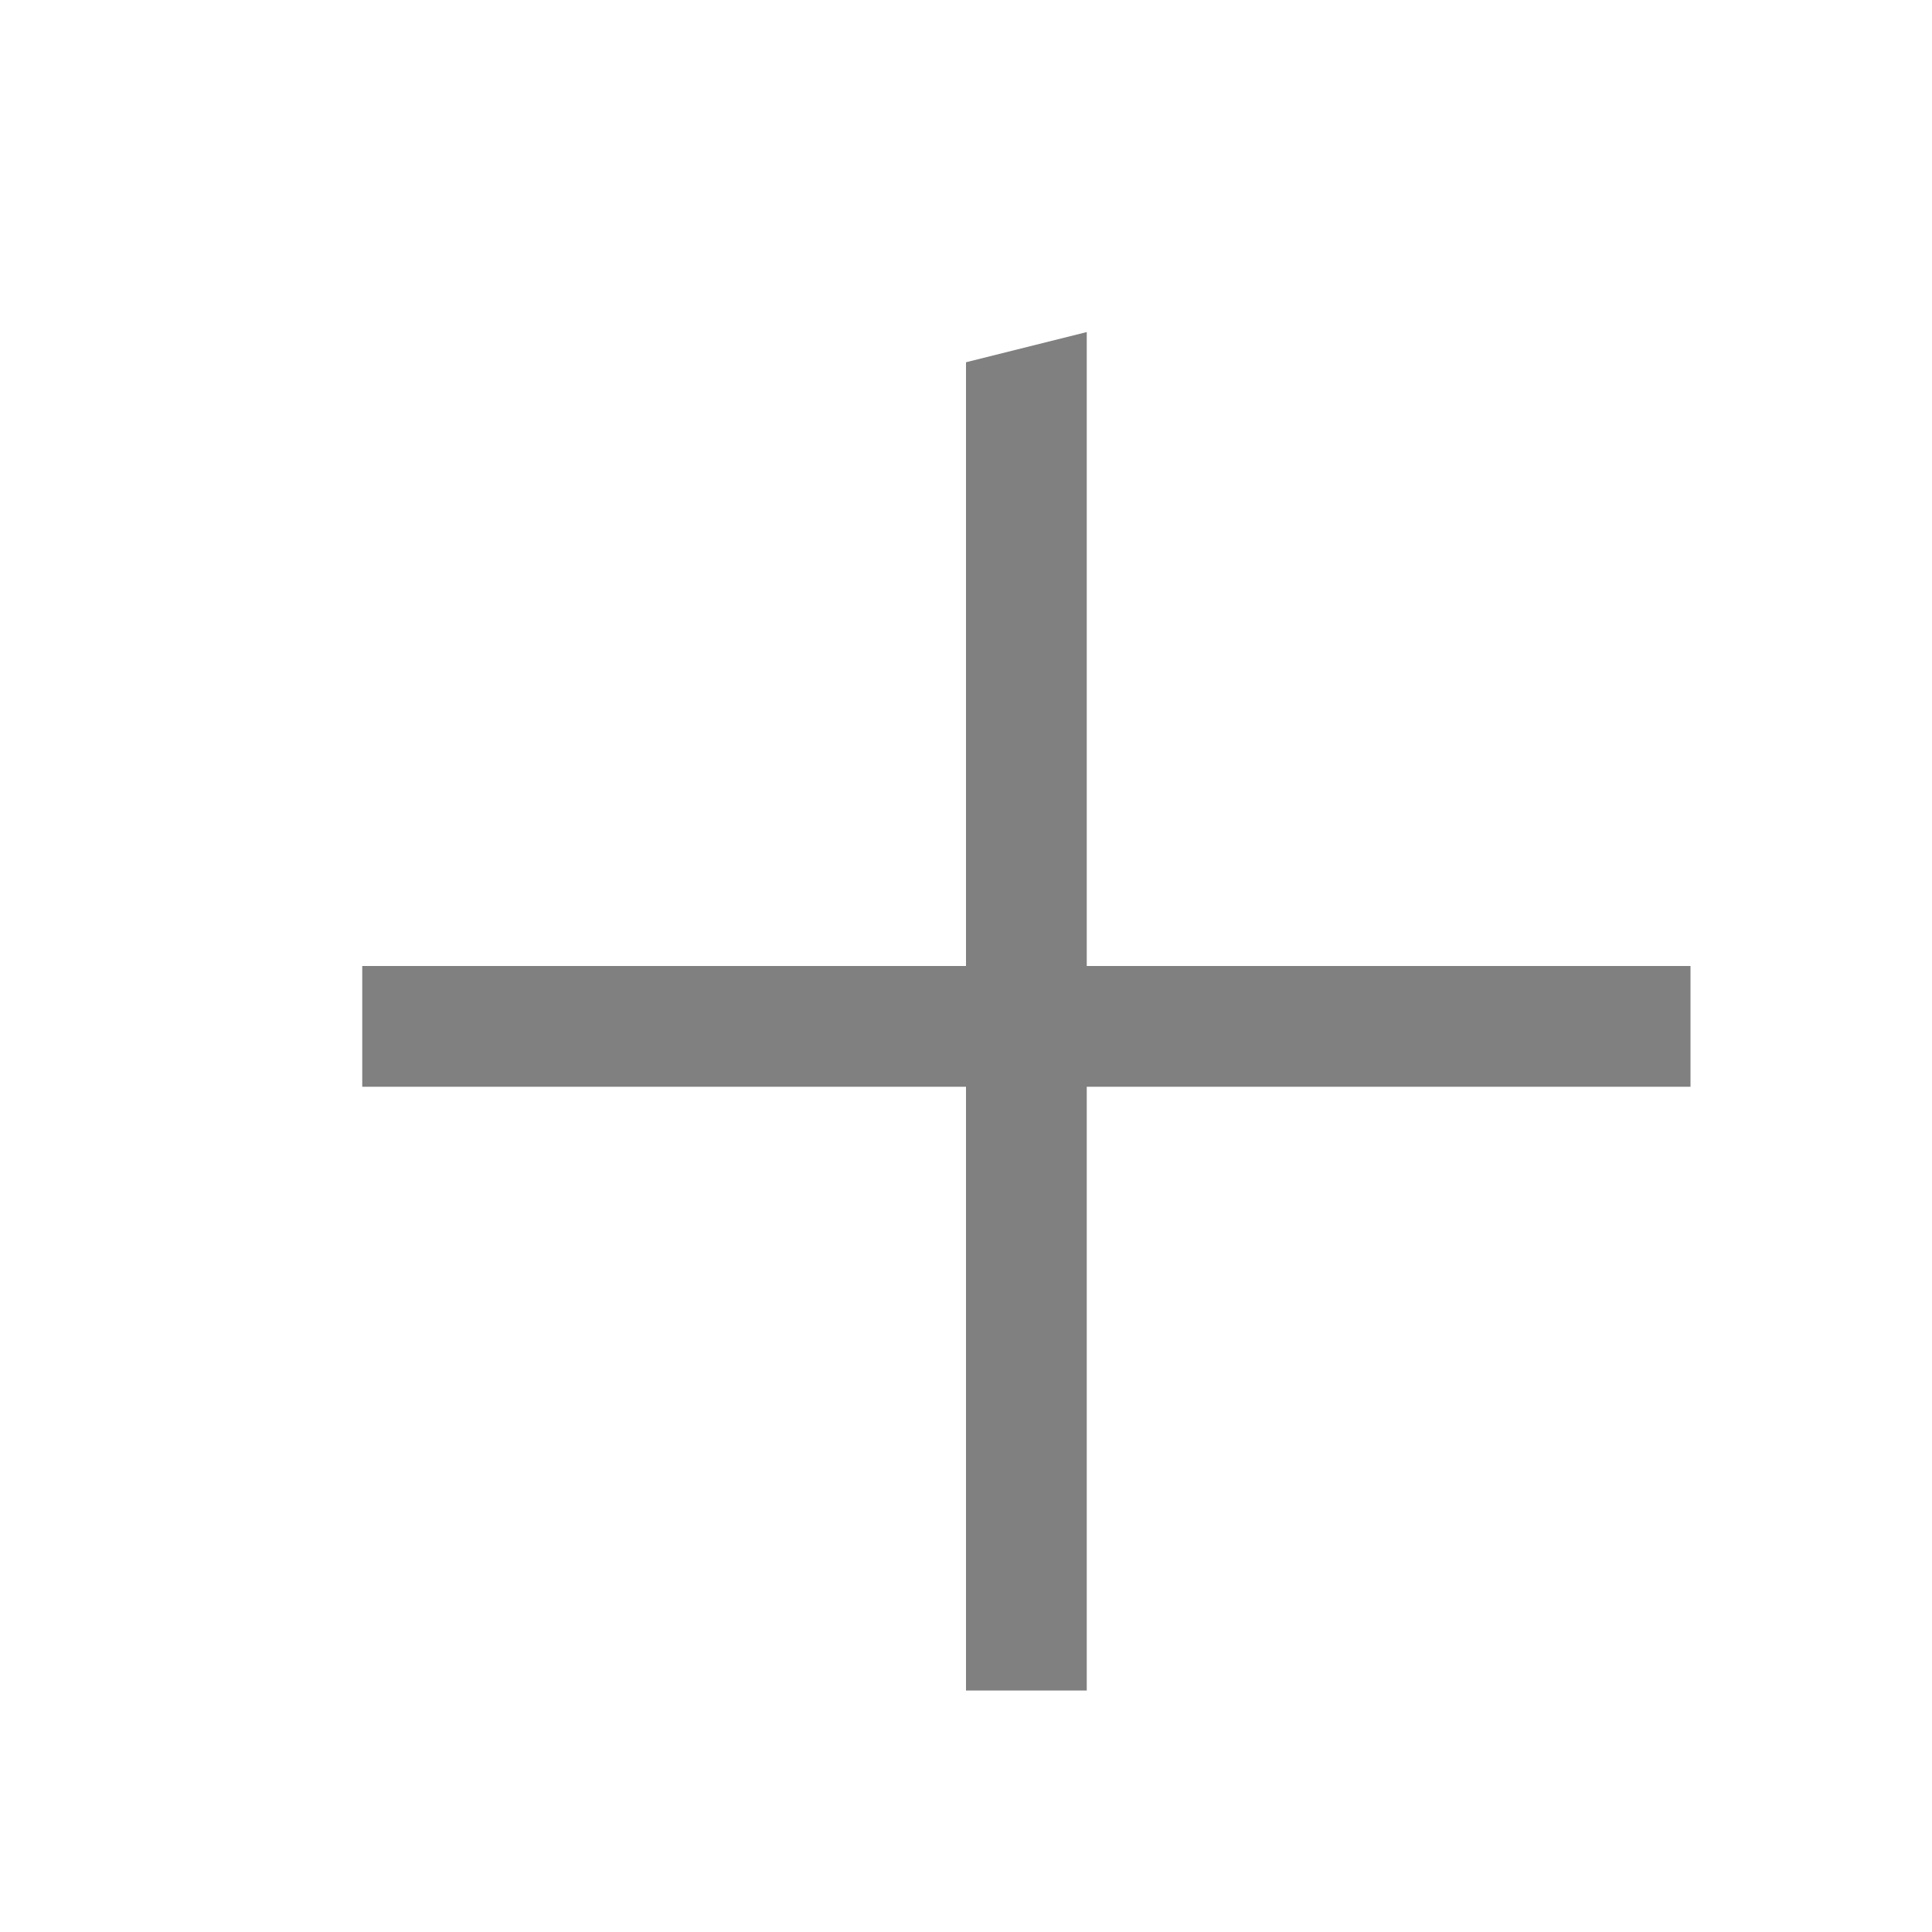
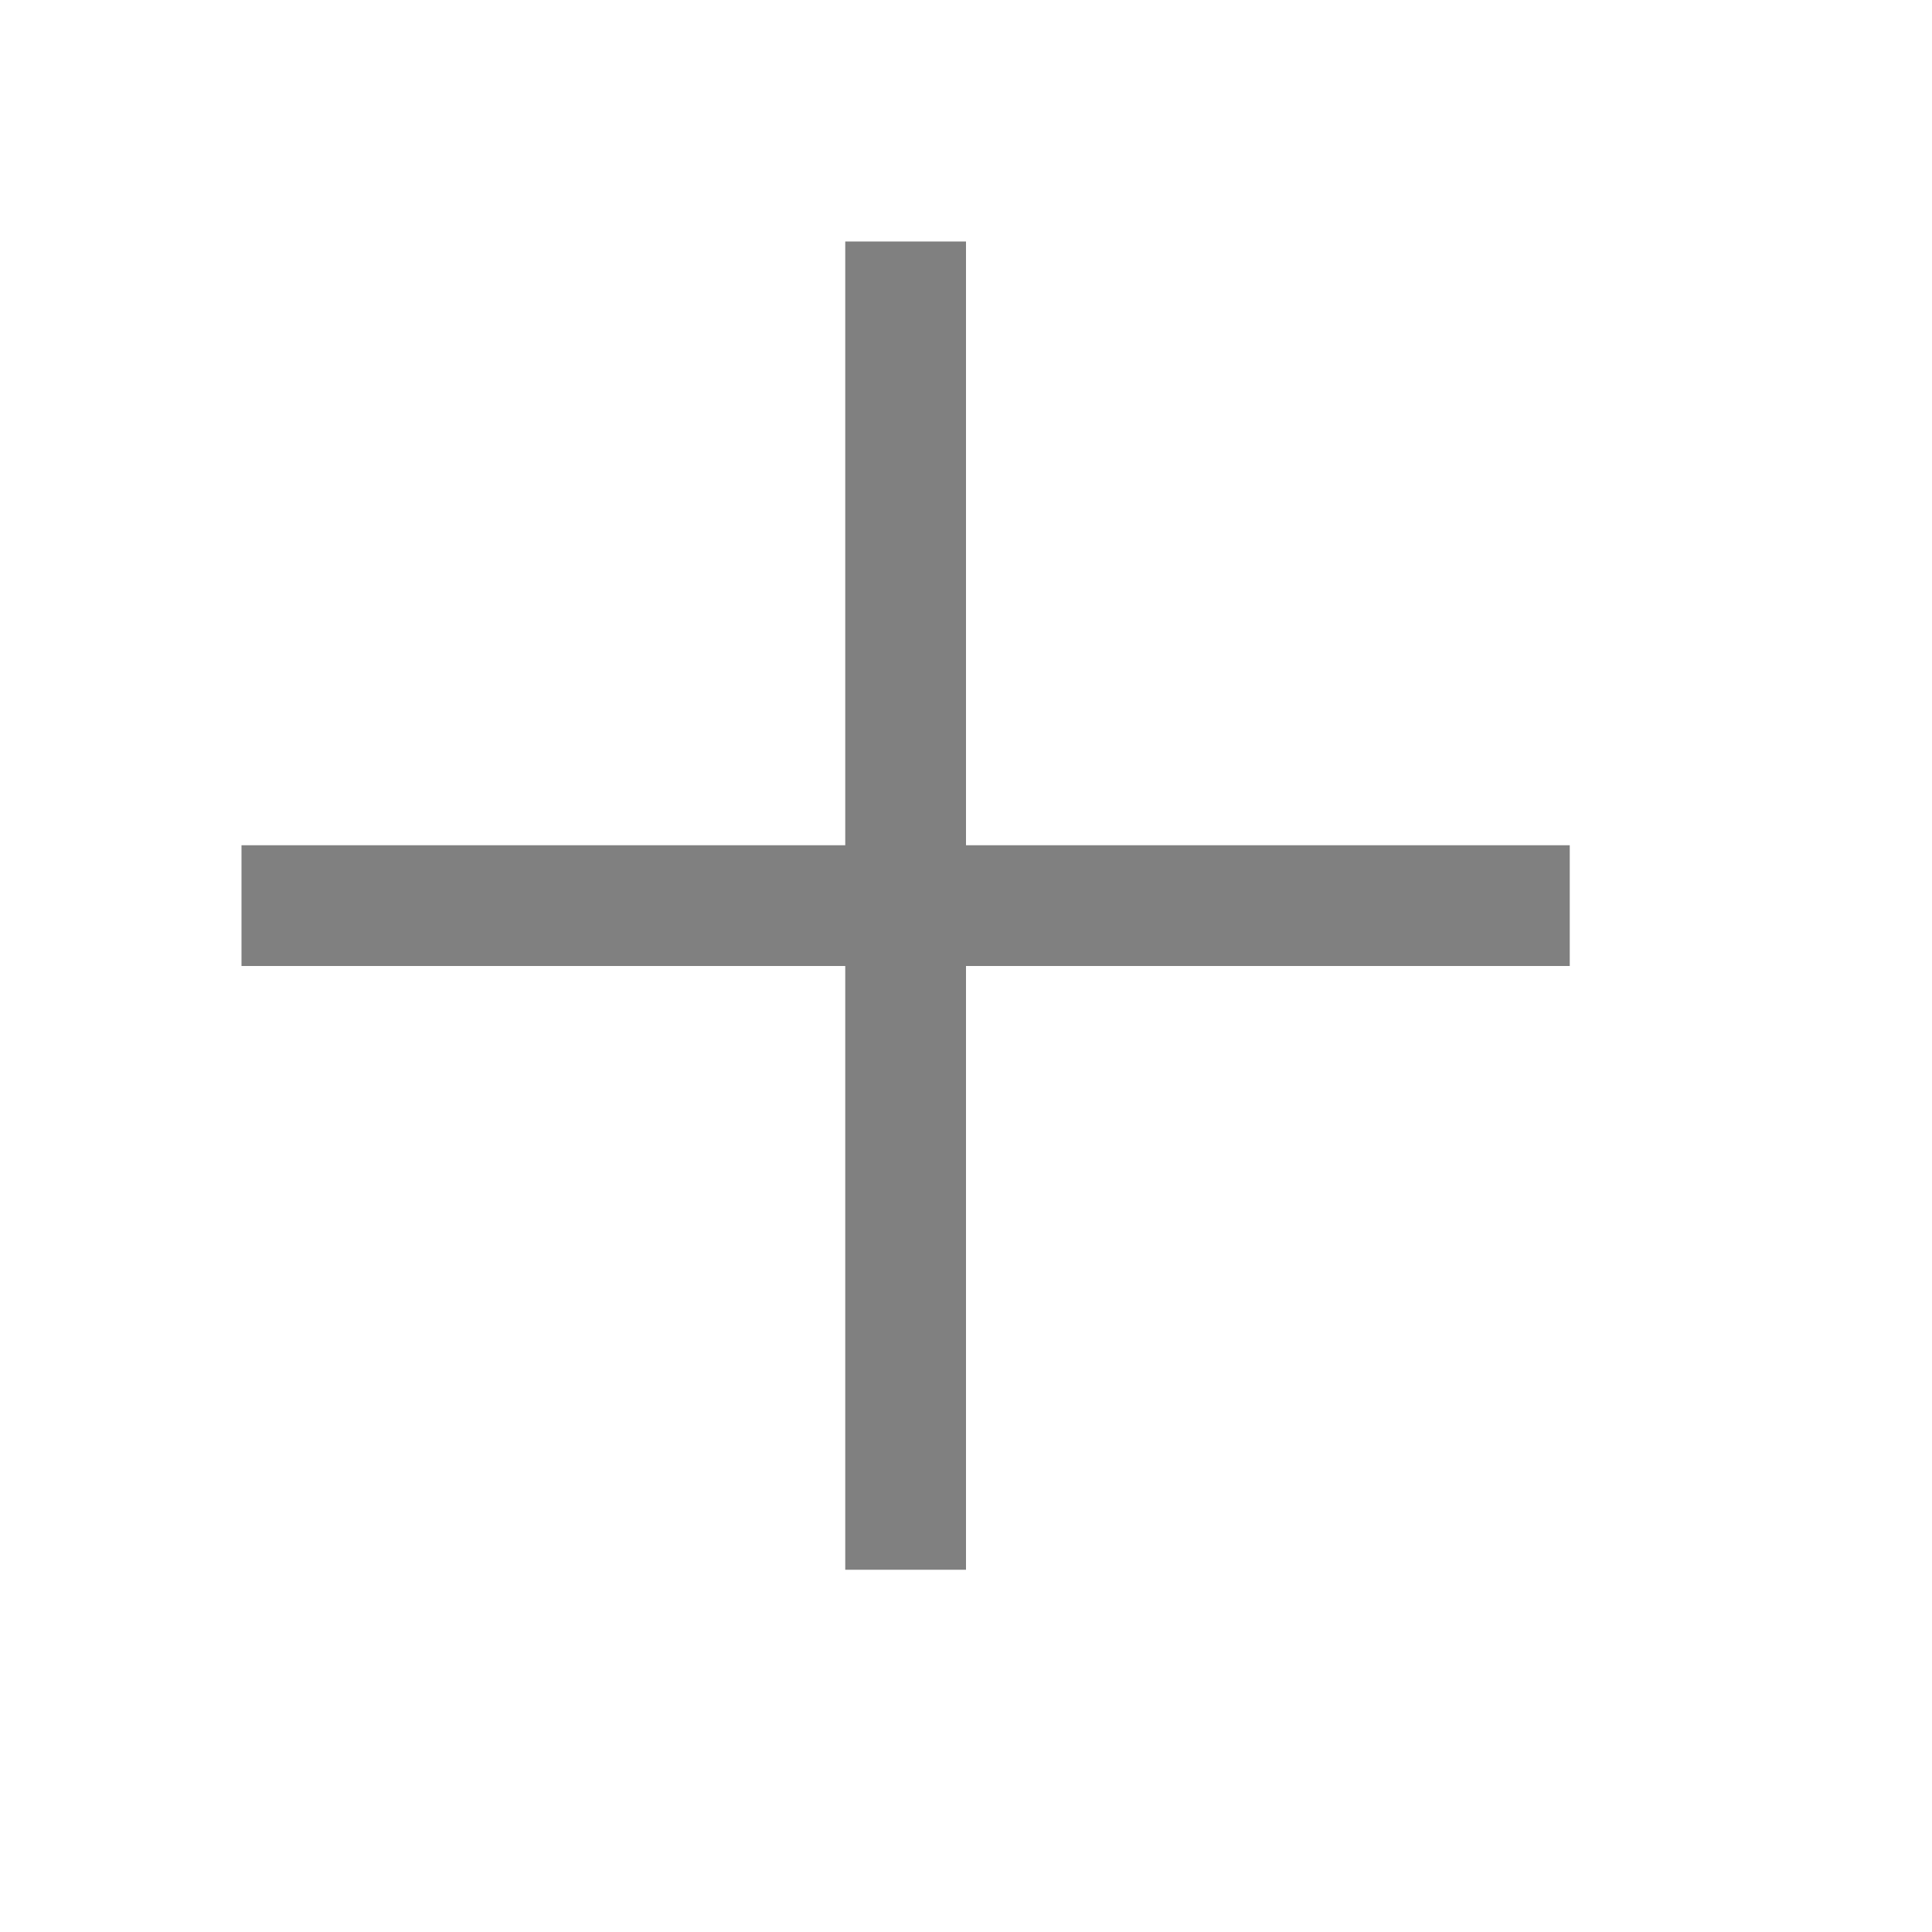
- <svg xmlns="http://www.w3.org/2000/svg" height="16" width="16">
-   <path d="M8 3v5H3v1h5v5h1V9h5V8H9V2.75z" fill="gray" font-family="sans-serif" font-weight="400" overflow="visible" style="line-height:normal;font-variant-ligatures:normal;font-variant-position:normal;font-variant-caps:normal;font-variant-numeric:normal;font-variant-alternates:normal;font-feature-settings:normal;text-indent:0;text-align:start;text-decoration-line:none;text-decoration-style:solid;text-decoration-color:#000;text-transform:none;text-orientation:mixed;shape-padding:0;isolation:auto;mix-blend-mode:normal" white-space="normal" color="#000" />
+ <svg xmlns="http://www.w3.org/2000/svg" height="16" width="16" version="1.1" id="svg4">
+   <defs id="defs8" />
+   <path d="M 7,2 V 7 H 2 v 1 h 5 v 5 H 8 V 8 h 5 V 7 H 8 V 2 Z" fill="#808080" font-family="sans-serif" font-weight="400" overflow="visible" style="line-height:normal;font-variant-ligatures:normal;font-variant-position:normal;font-variant-caps:normal;font-variant-numeric:normal;font-variant-alternates:normal;font-feature-settings:normal;text-indent:0;text-align:start;text-decoration:none;text-decoration-line:none;text-decoration-style:solid;text-decoration-color:#000000;text-transform:none;text-orientation:mixed;shape-padding:0;isolation:auto;mix-blend-mode:normal" white-space="normal" color="#000000" id="path2" />
</svg>
